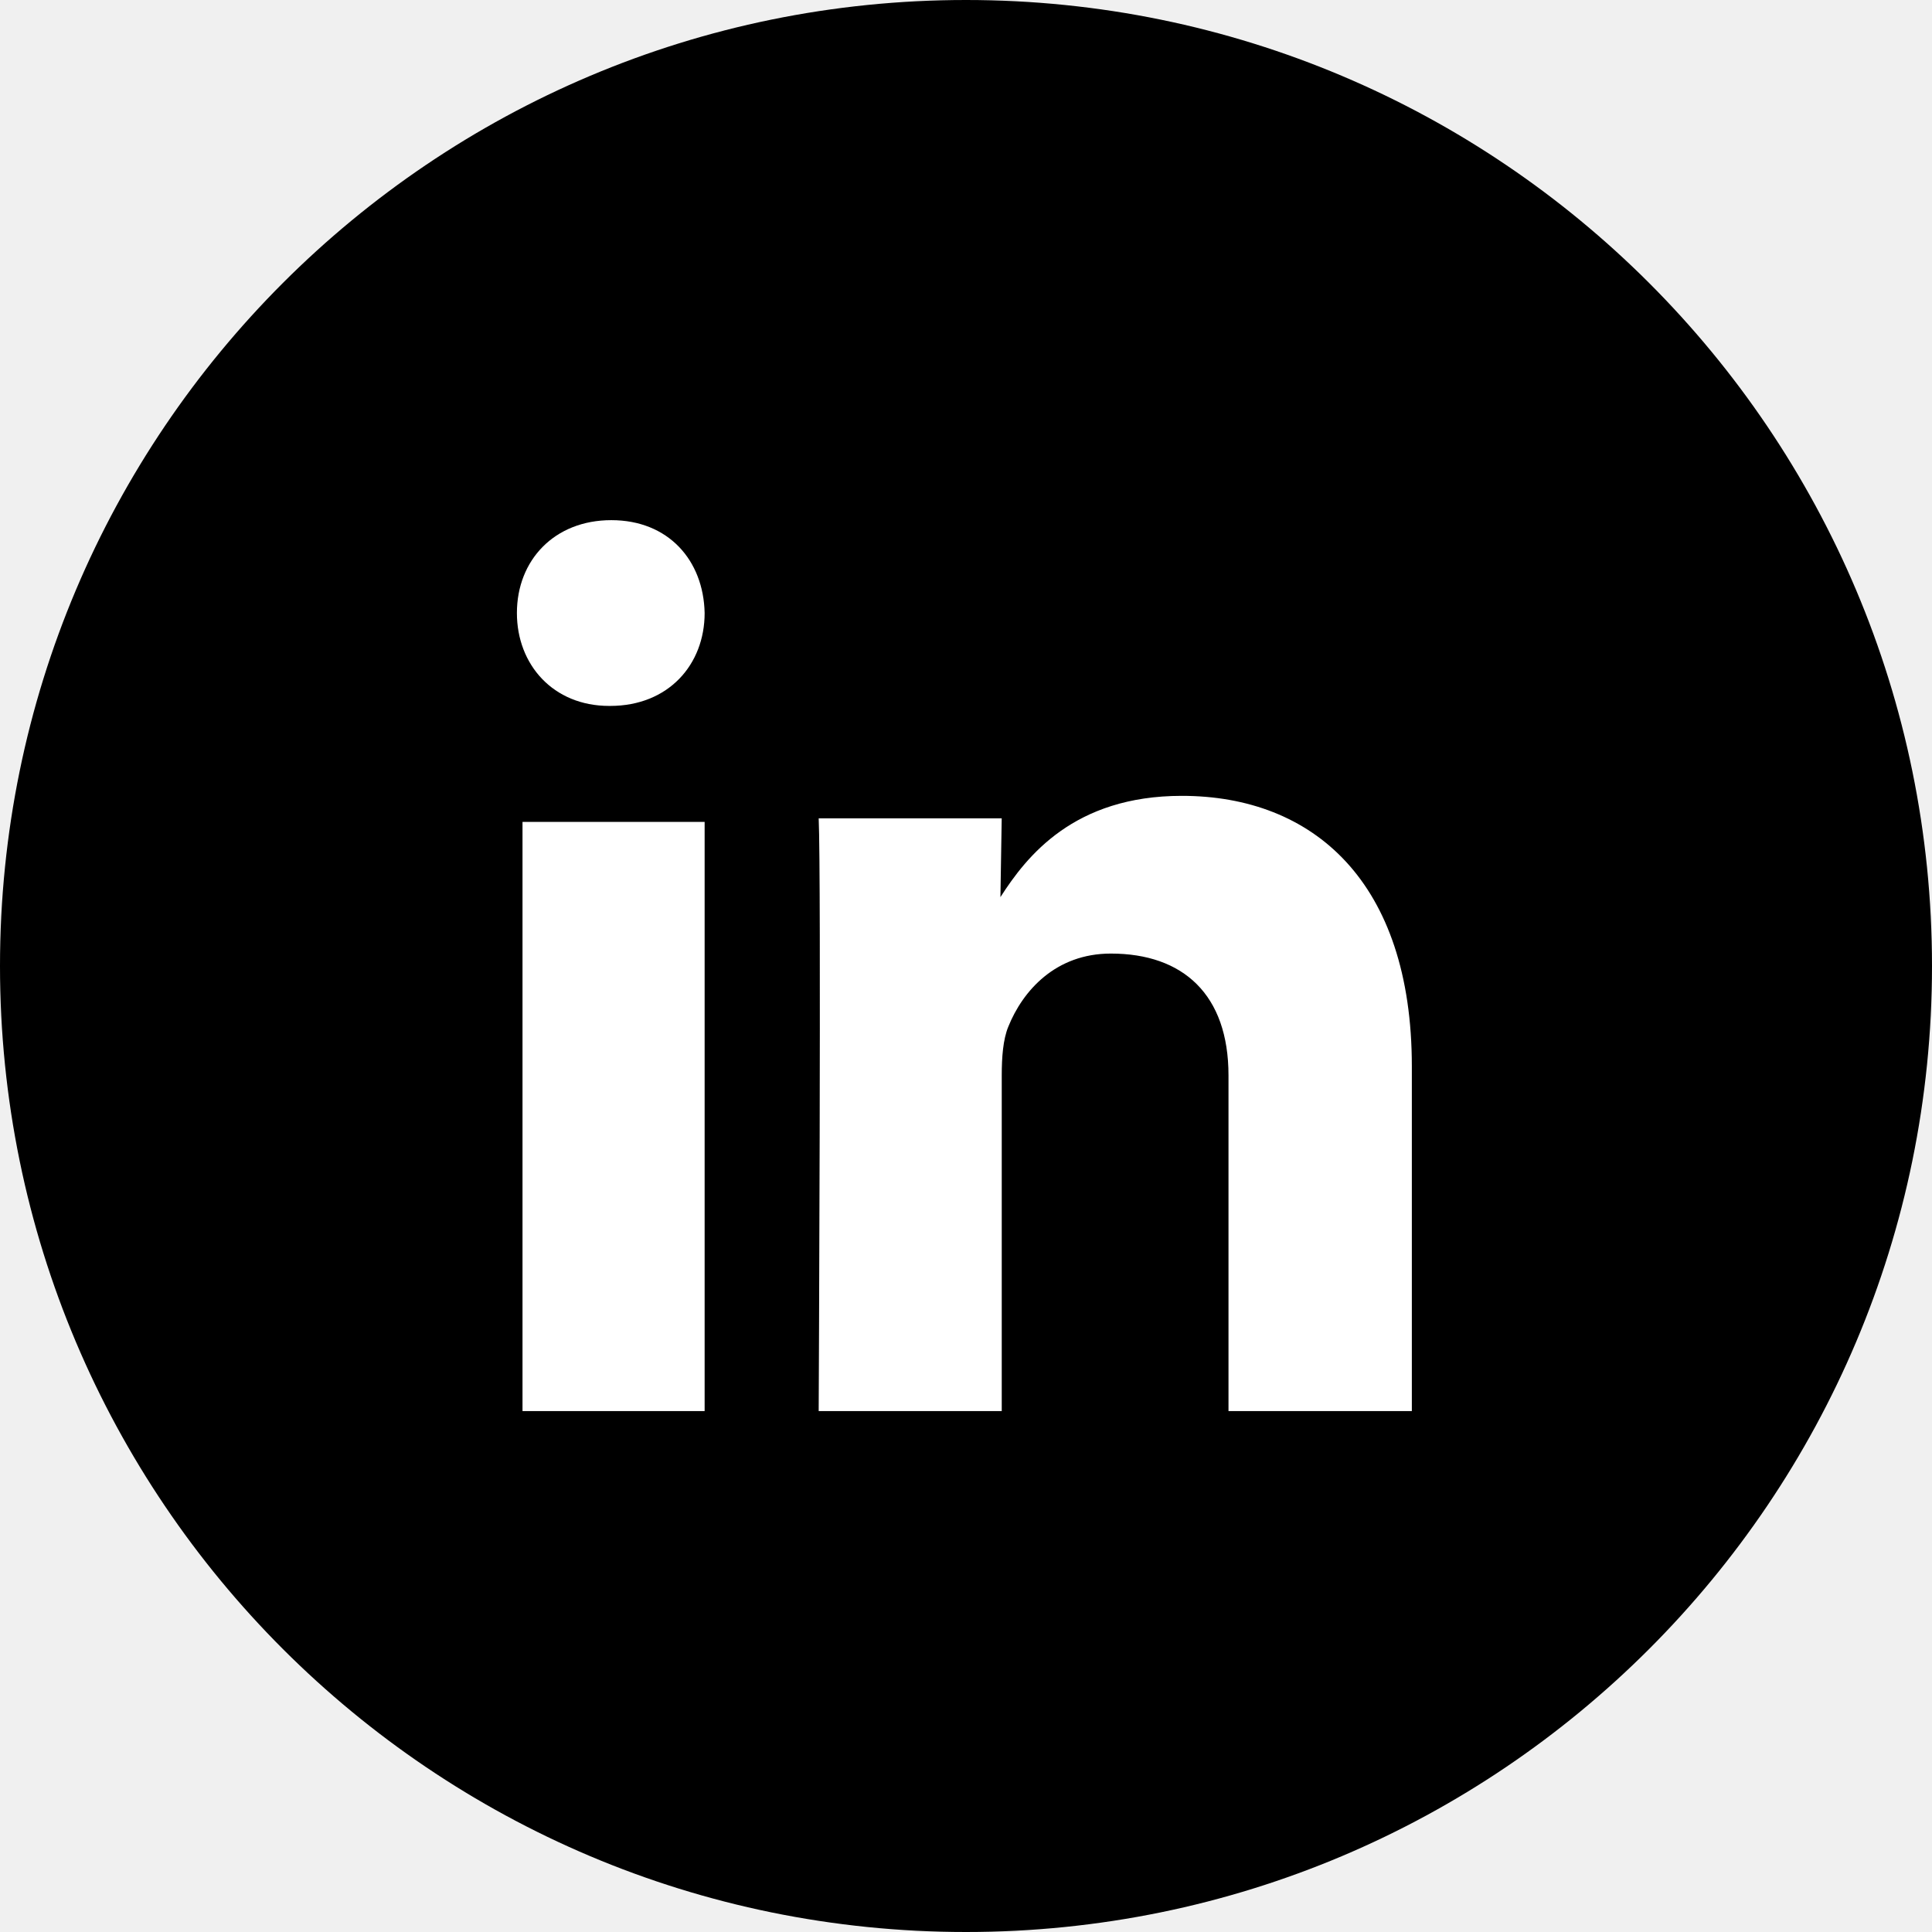
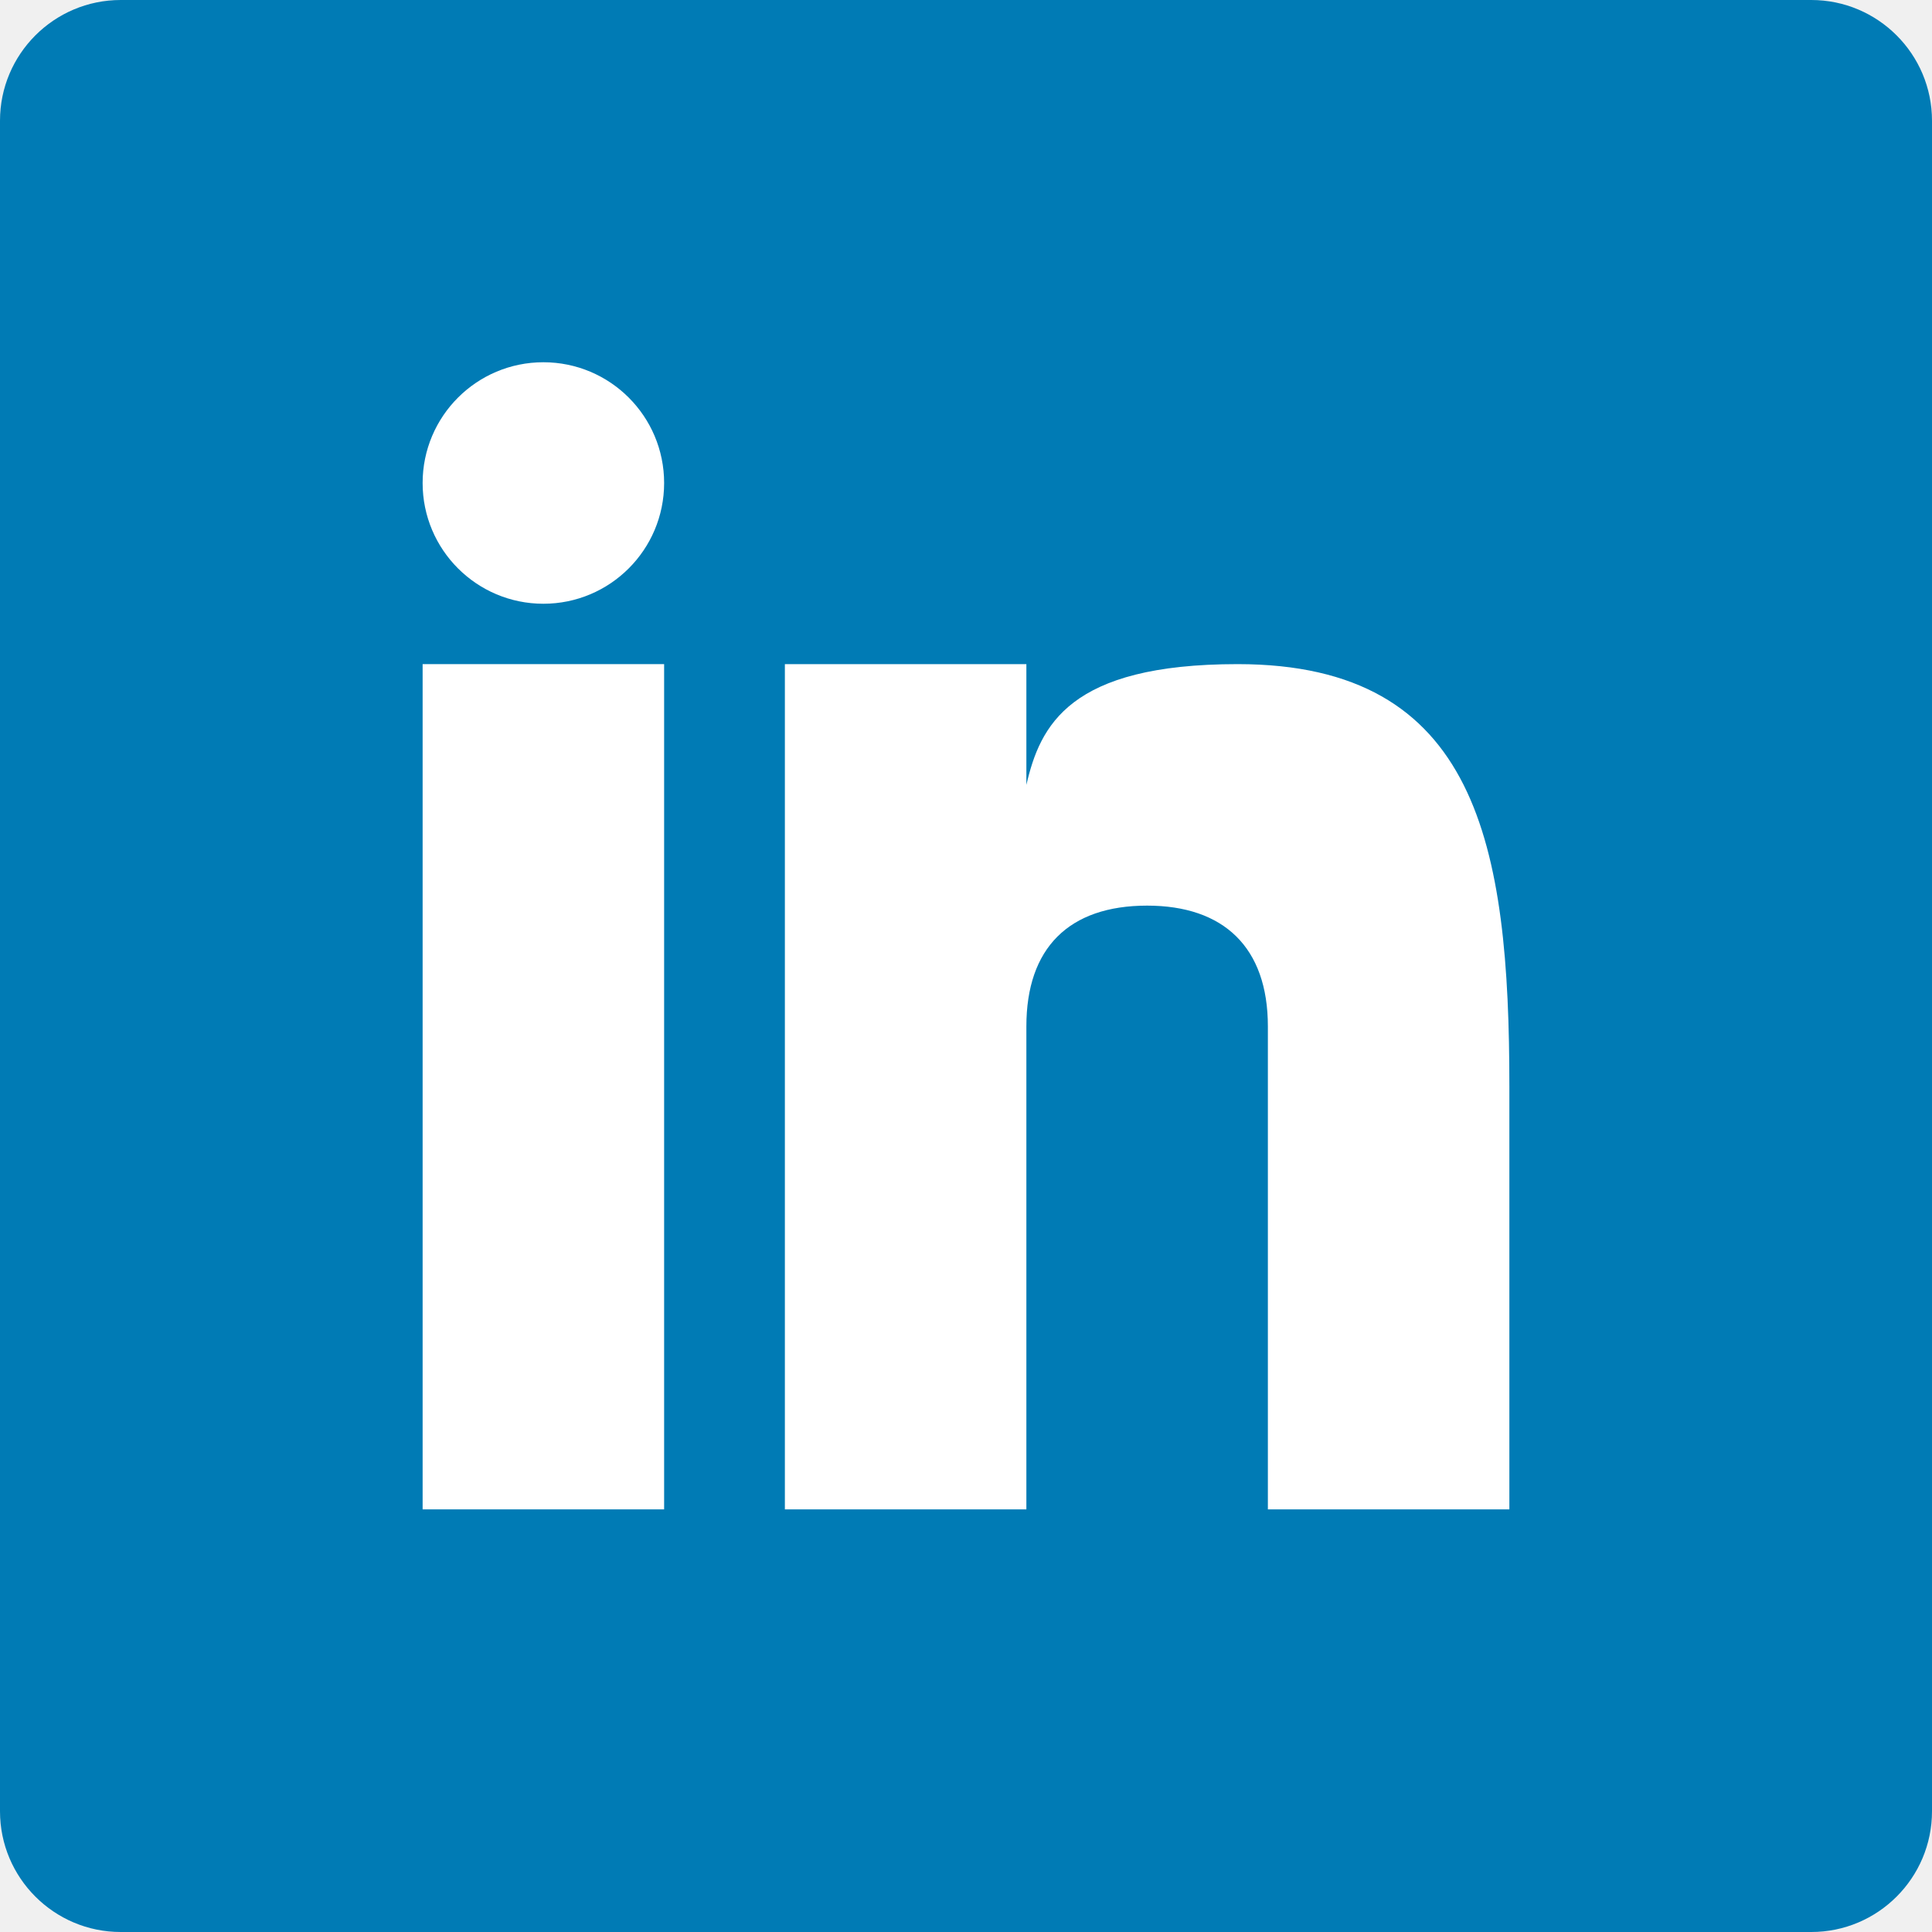
- <svg xmlns="http://www.w3.org/2000/svg" height="30px" version="1.1" viewBox="0 0 60 60" width="30px">
-   <defs />
-   <g fill="none" fill-rule="evenodd" id="black" stroke="none" stroke-width="1">
-     <g id="linkedin">
-       <path d="M30,60 C46.569,60 60,46.569 60,30 C60,13.431 46.569,0 30,0 C13.431,0 0,13.431 0,30 C0,46.569 13.431,60 30,60 Z" fill="#000000" id="Linkedin" />
-       <path d="M21.883,43.823 L21.883,25.524 L16.227,25.524 L16.227,43.823 L21.883,43.823 Z M21.883,19.038 C21.849,17.401 20.758,16.154 18.985,16.154 C17.212,16.154 16.053,17.401 16.053,19.038 C16.053,20.64 17.178,21.923 18.917,21.923 L18.951,21.923 C20.758,21.923 21.883,20.64 21.883,19.038 Z M31.11,43.823 L31.11,33.397 C31.11,32.839 31.15,32.281 31.314,31.884 C31.763,30.768 32.784,29.614 34.498,29.614 C36.744,29.614 38.152,30.888 38.152,33.397 L38.152,43.823 L43.846,43.823 L43.846,33.118 C43.846,27.384 40.785,24.716 36.702,24.716 C33.354,24.716 31.885,26.587 31.069,27.861 L31.109,25.414 L25.425,25.414 C25.507,27.166 25.425,43.823 25.425,43.823 L31.11,43.823 Z" fill="#FFFFFF" />
+ <svg xmlns="http://www.w3.org/2000/svg" width="30px" height="30px" enable-background="new 0 0 32 32" id="Layer_1" version="1.0" viewBox="0 0 32 32" xml:space="preserve">
+   <g>
+     <path d="M32,30c0,1.104-0.896,2-2,2H2c-1.104,0-2-0.896-2-2V2c0-1.104,0.896-2,2-2h28c1.104,0,2,0.896,2,2V30z" fill="#007BB5" />
+     <g>
+       <rect fill="#FFFFFF" height="14" width="4" x="7" y="11" />
+       <path d="M20.499,11c-2.791,0-3.271,1.018-3.499,2v-2h-4v14h4v-8c0-1.297,0.703-2,2-2c1.266,0,2,0.688,2,2v8h4v-7    C25,14,24.479,11,20.499,11z" fill="#FFFFFF" />
+       <circle cx="9" cy="8" fill="#FFFFFF" r="2" />
    </g>
  </g>
+   <g />
+   <g />
+   <g />
+   <g />
+   <g />
+   <g />
</svg>
